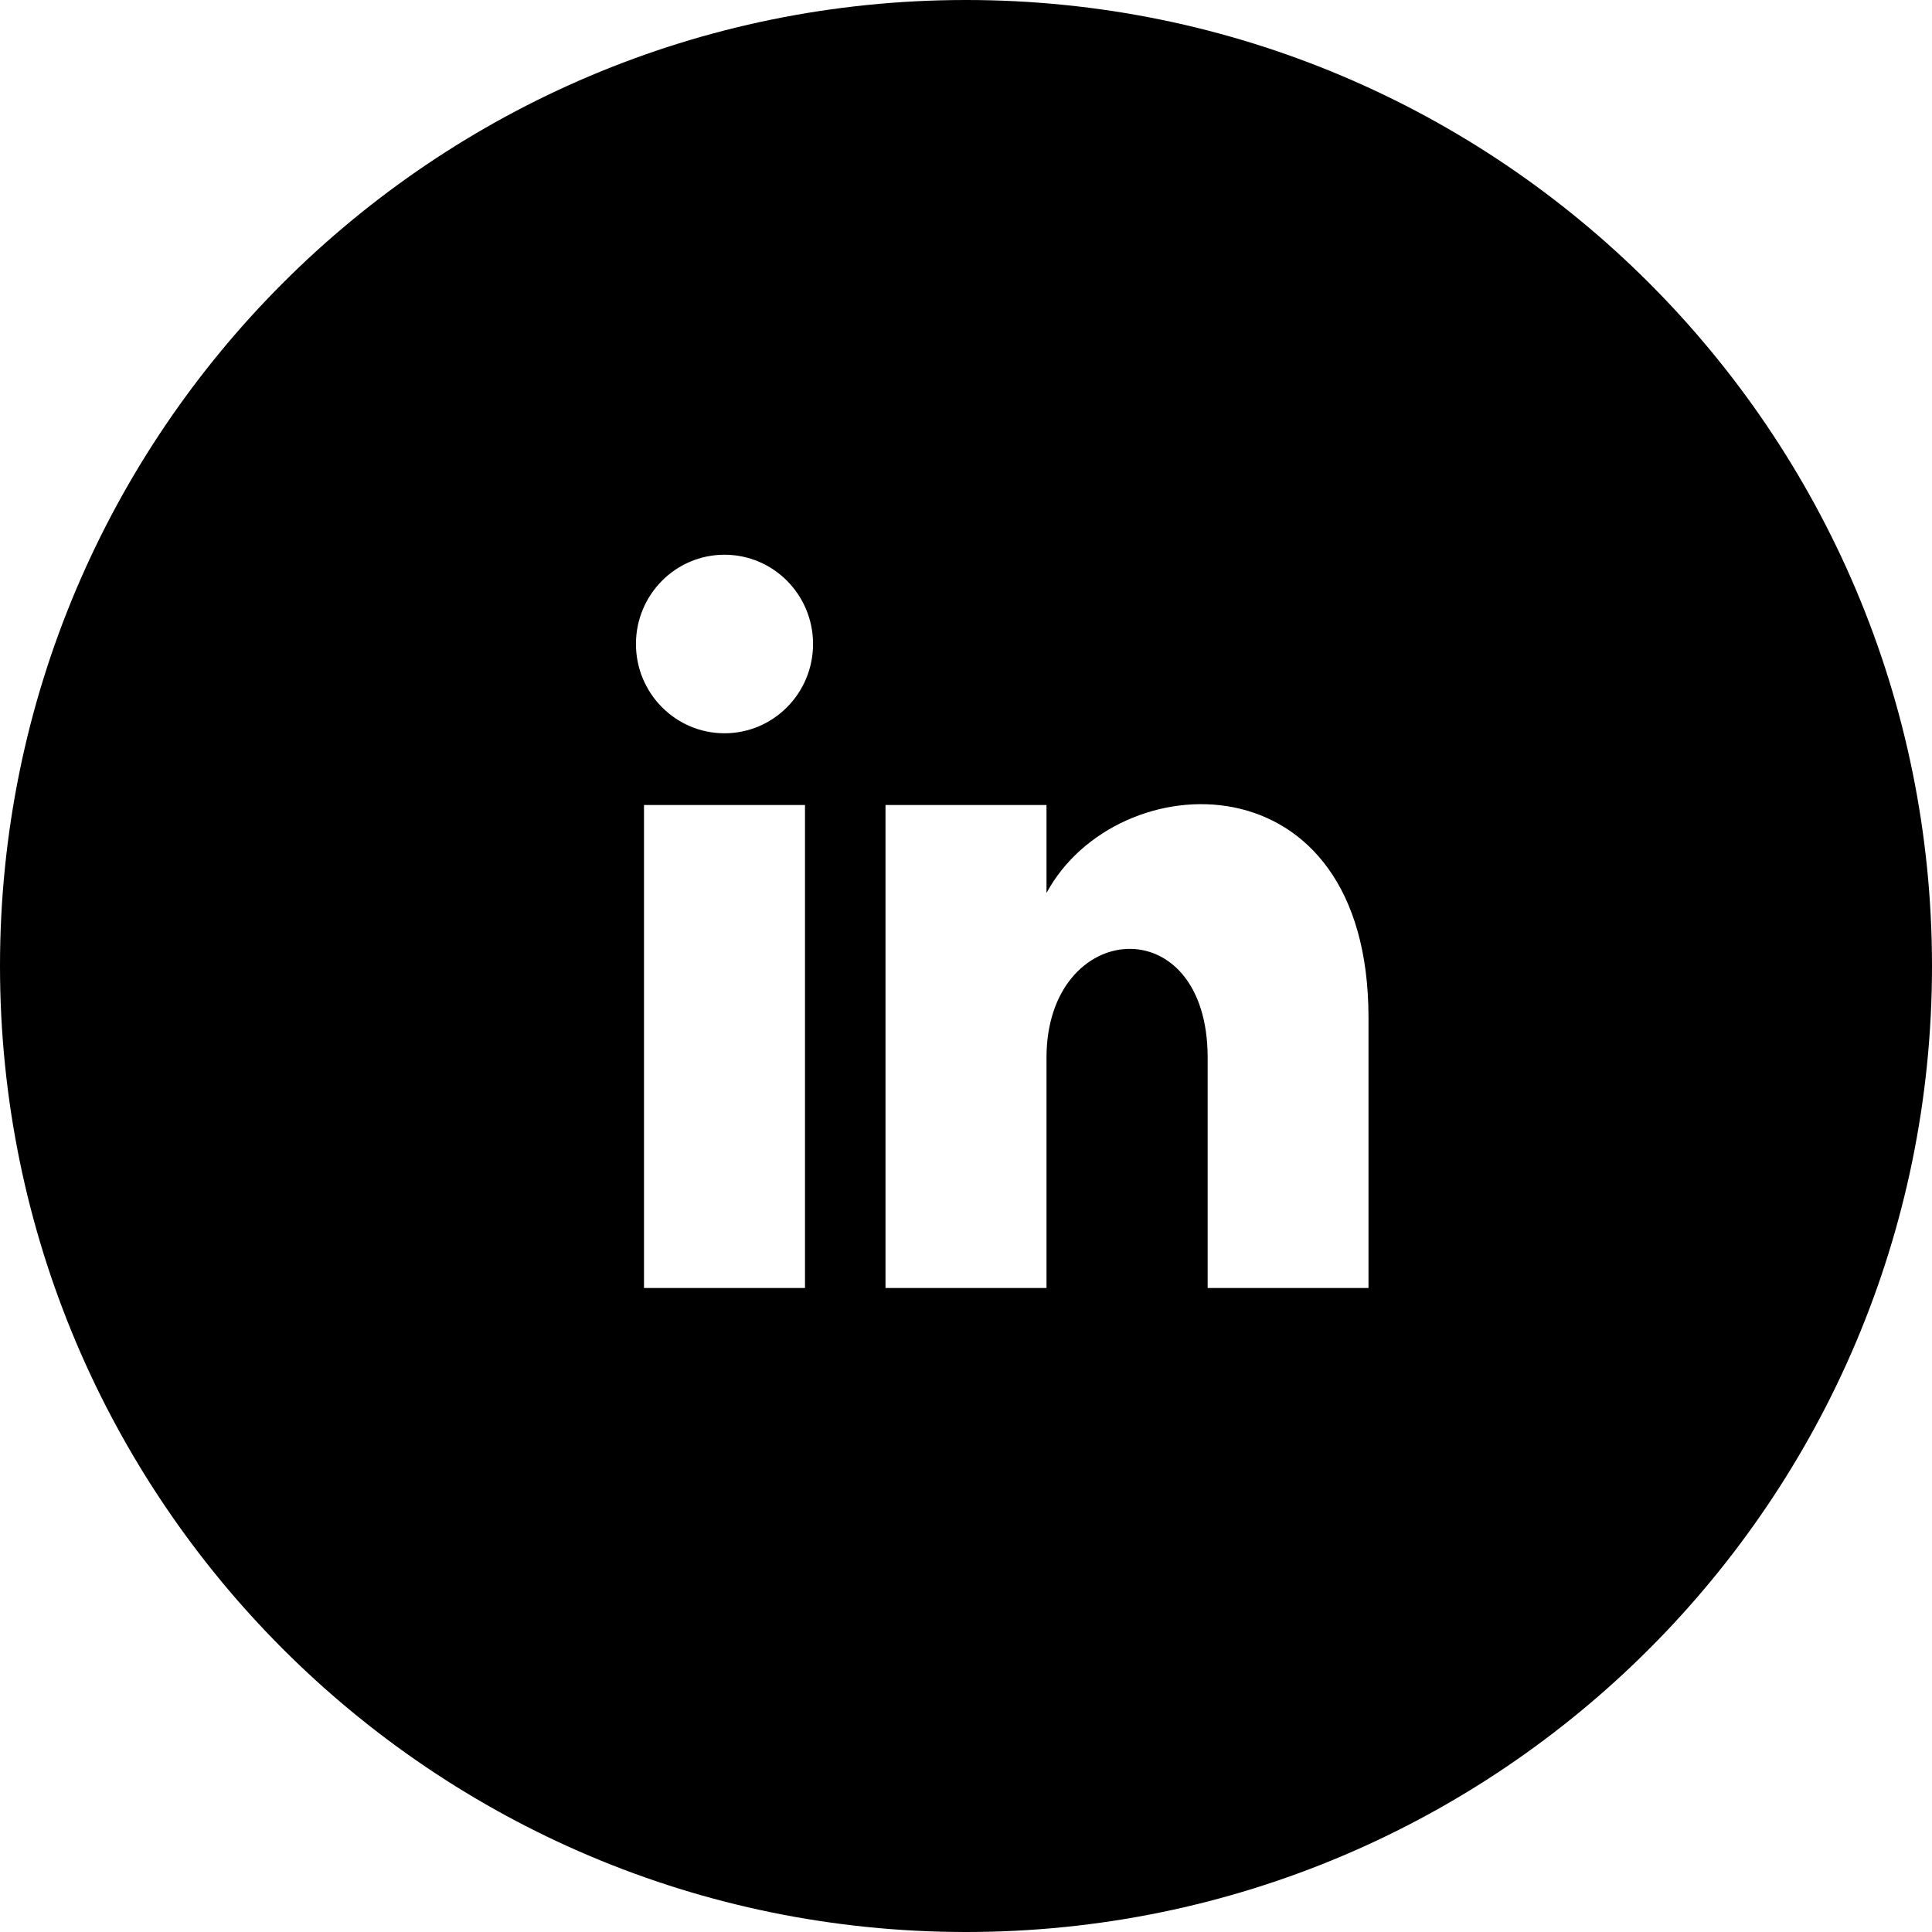
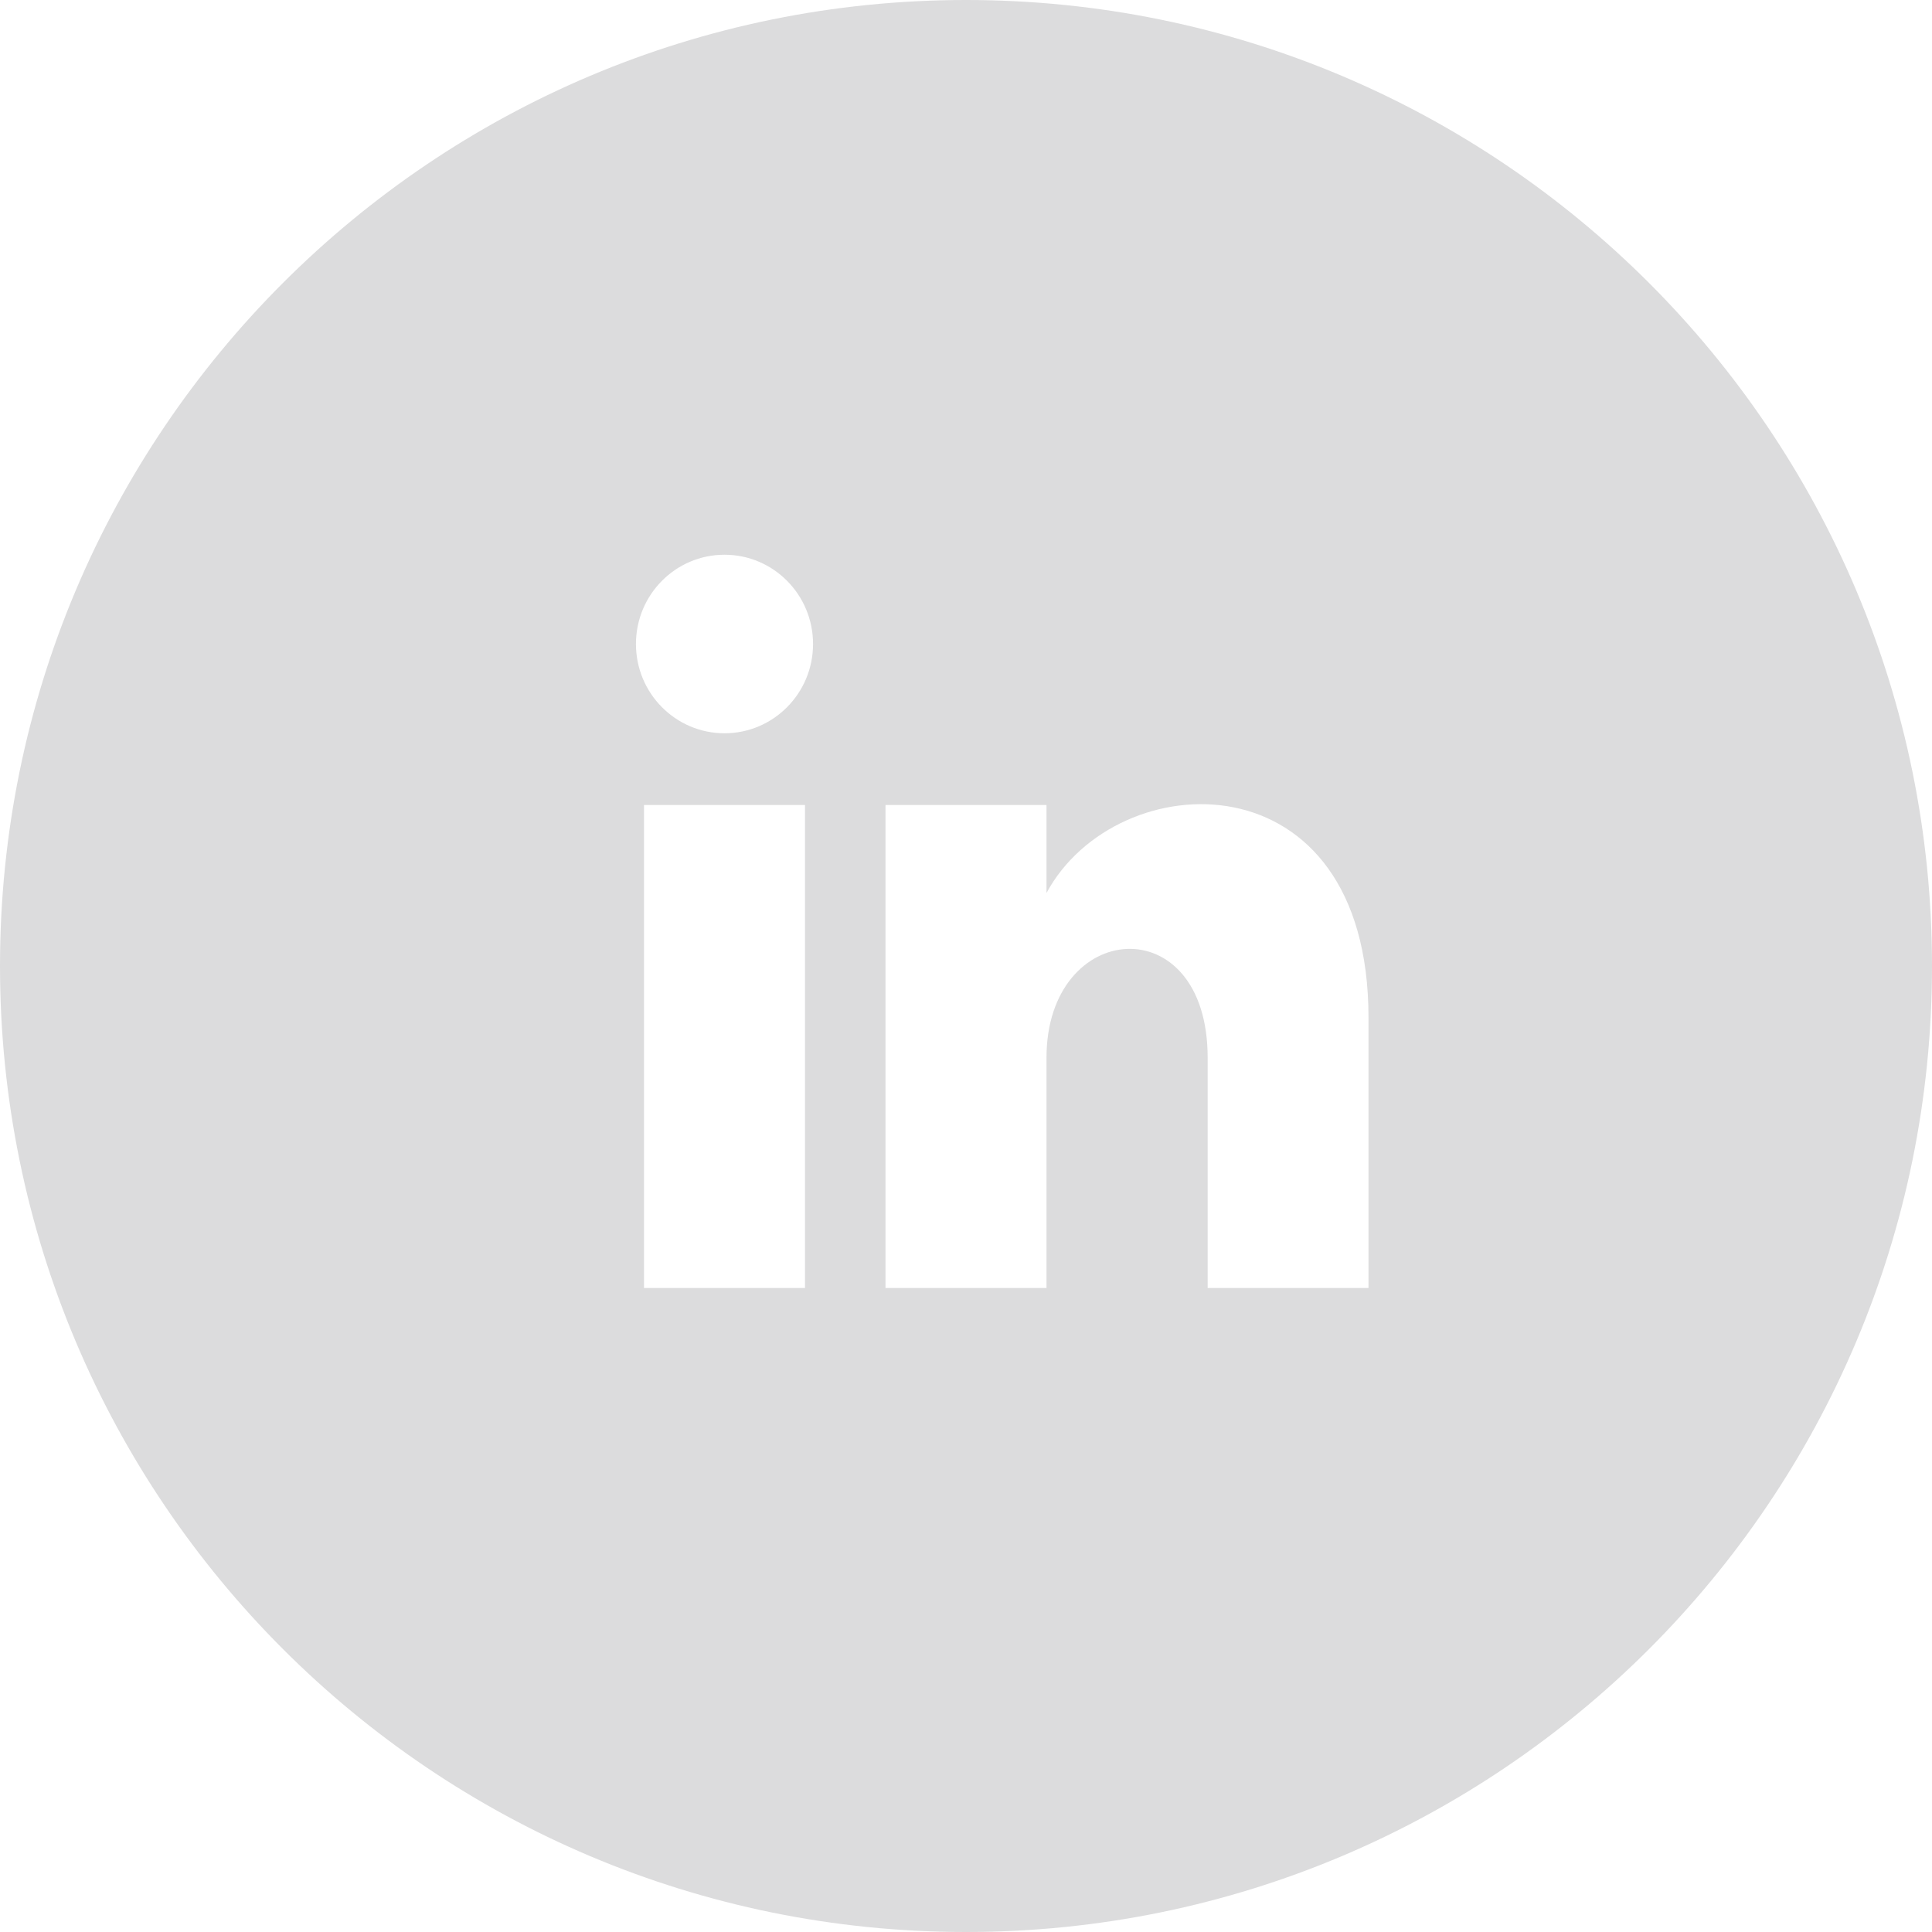
<svg xmlns="http://www.w3.org/2000/svg" width="40" height="40" viewBox="0 0 24 24">
-   <path d="M12 0c-6.627 0-12 5.373-12 12s5.373 12 12 12 12-5.373 12-12-5.373-12-12-12zm-2 16h-2v-6h2v6zm-1-6.891c-.607 0-1.1-.496-1.1-1.109 0-.612.492-1.109 1.1-1.109s1.1.497 1.1 1.109c0 .613-.493 1.109-1.1 1.109zm8 6.891h-1.998v-2.861c0-1.881-2.002-1.722-2.002 0v2.861h-2v-6h2v1.093c.872-1.616 4-1.736 4 1.548v3.359z" />
+   <path fill="#dcdcdd" d="M12 0c-6.627 0-12 5.373-12 12s5.373 12 12 12 12-5.373 12-12-5.373-12-12-12zm-2 16h-2v-6h2v6zm-1-6.891c-.607 0-1.1-.496-1.1-1.109 0-.612.492-1.109 1.1-1.109s1.1.497 1.1 1.109c0 .613-.493 1.109-1.1 1.109zm8 6.891h-1.998v-2.861c0-1.881-2.002-1.722-2.002 0v2.861h-2v-6h2v1.093c.872-1.616 4-1.736 4 1.548v3.359z" />
</svg>
